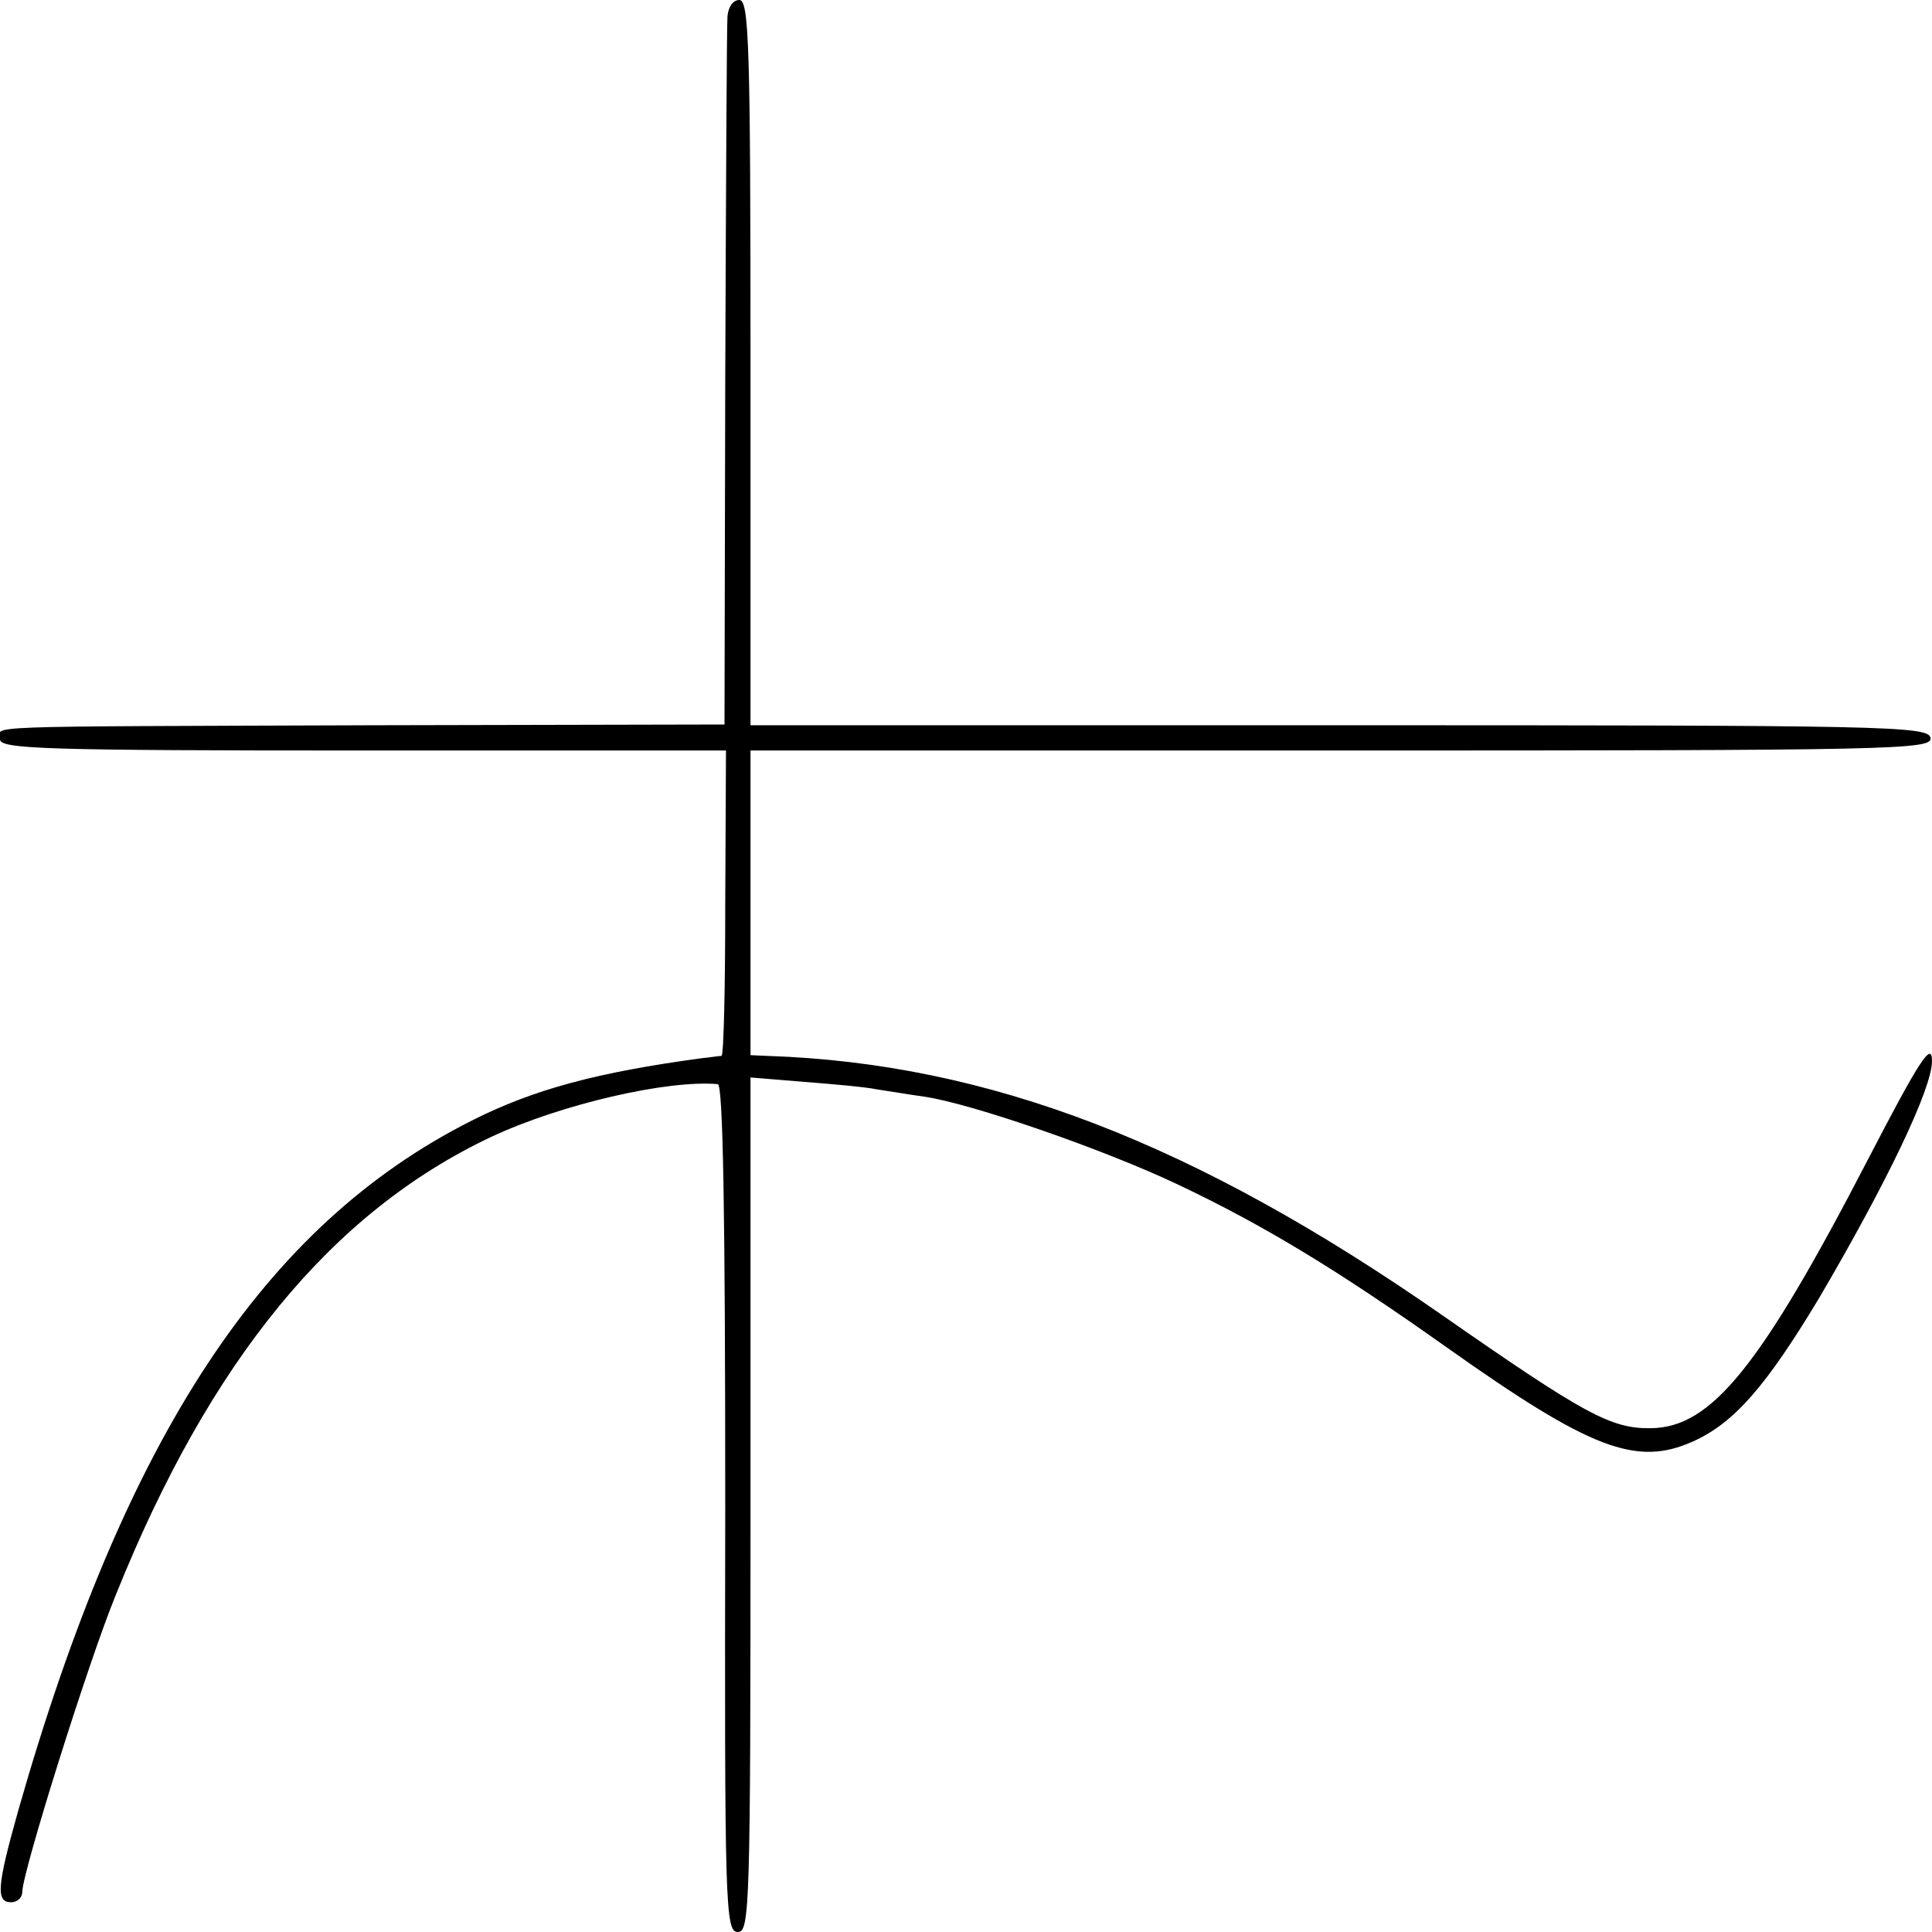
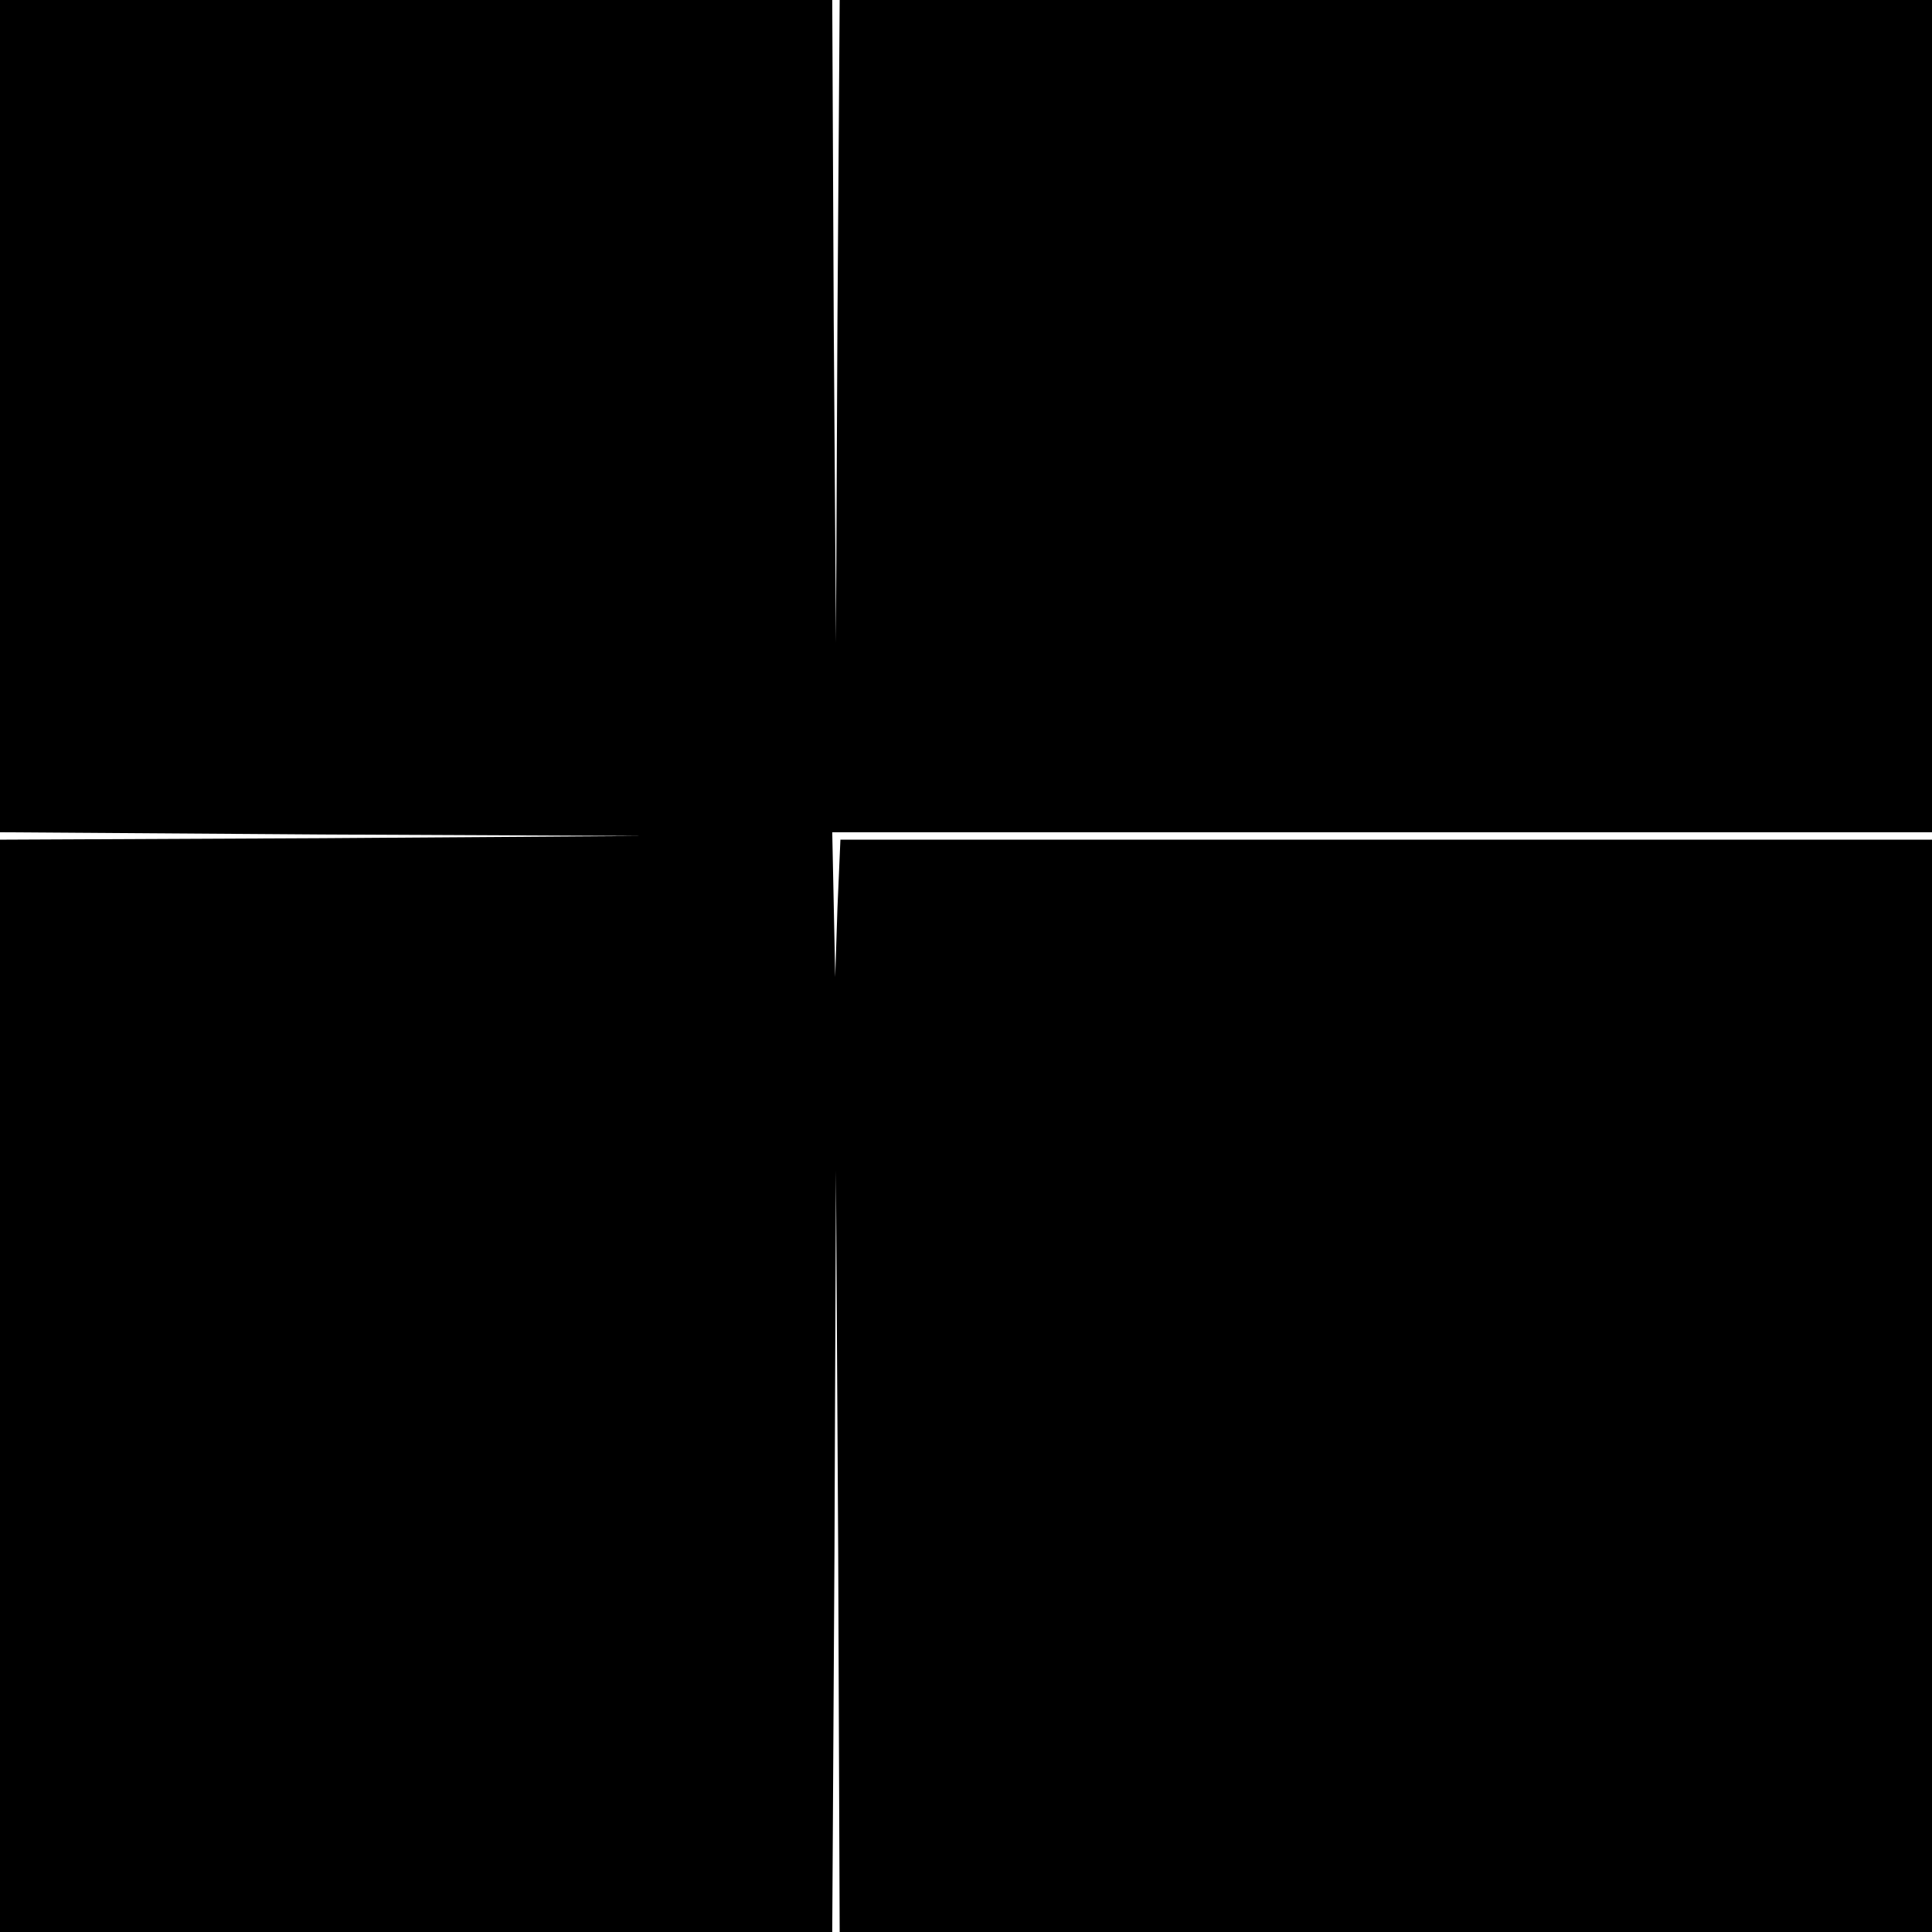
<svg xmlns="http://www.w3.org/2000/svg" version="1.0" width="260pt" height="260pt" viewBox="0 0 260 260" preserveAspectRatio="xMidYMid meet">
  <g transform="translate(0,260) scale(0.1,-0.1)" fill="#000000" stroke="none">
-     <path d="M979 2578 c-1 -13 -2 -232 -3 -488 l-1 -465 -470 -1 c-555 -2 -505 0 -505 -19 0 -13 61 -15 488 -15 l489 0 -1 -205 c0 -113 -2 -205 -5 -206 -4 0 -15 -2 -26 -3 -141 -19 -227 -42 -310 -84 -280 -141 -467 -426 -610 -927 -29 -103 -31 -125 -10 -125 8 0 15 6 15 14 0 26 89 310 126 400 127 316 291 515 505 616 94 44 237 77 305 71 7 -1 10 -169 10 -571 -1 -537 0 -570 17 -570 16 0 17 34 17 575 l0 575 73 -6 c39 -3 83 -7 97 -10 14 -2 43 -7 65 -10 65 -10 241 -71 340 -118 116 -55 215 -115 363 -220 192 -136 254 -160 330 -126 56 25 99 75 170 193 91 155 152 282 152 319 0 27 -16 3 -86 -132 -145 -280 -211 -361 -292 -362 -54 -1 -90 19 -281 152 -333 232 -611 339 -908 349 l-23 1 0 205 0 205 796 0 c741 0 795 1 792 17 -3 16 -60 17 -796 17 l-792 0 0 488 c0 427 -2 488 -15 488 -9 0 -15 -10 -16 -22z" />
+     <path d="M0 2040 l0 -560 433 -3 432 -2 -432 -3 -433 -2 0 -735 0 -735 560 0 560 0 3 513 2 512 3 -512 2 -513 735 0 735 0 0 735 0 735 -735 0 -734 0 -4 -92 -3 -93 -2 98 -2 97 740 0 740 0 0 560 0 560 -735 0 -735 0 -3 -432 -2 -433 -3 433 -2 432 -560 0 -560 0 0 -560z" />
  </g>
</svg>
